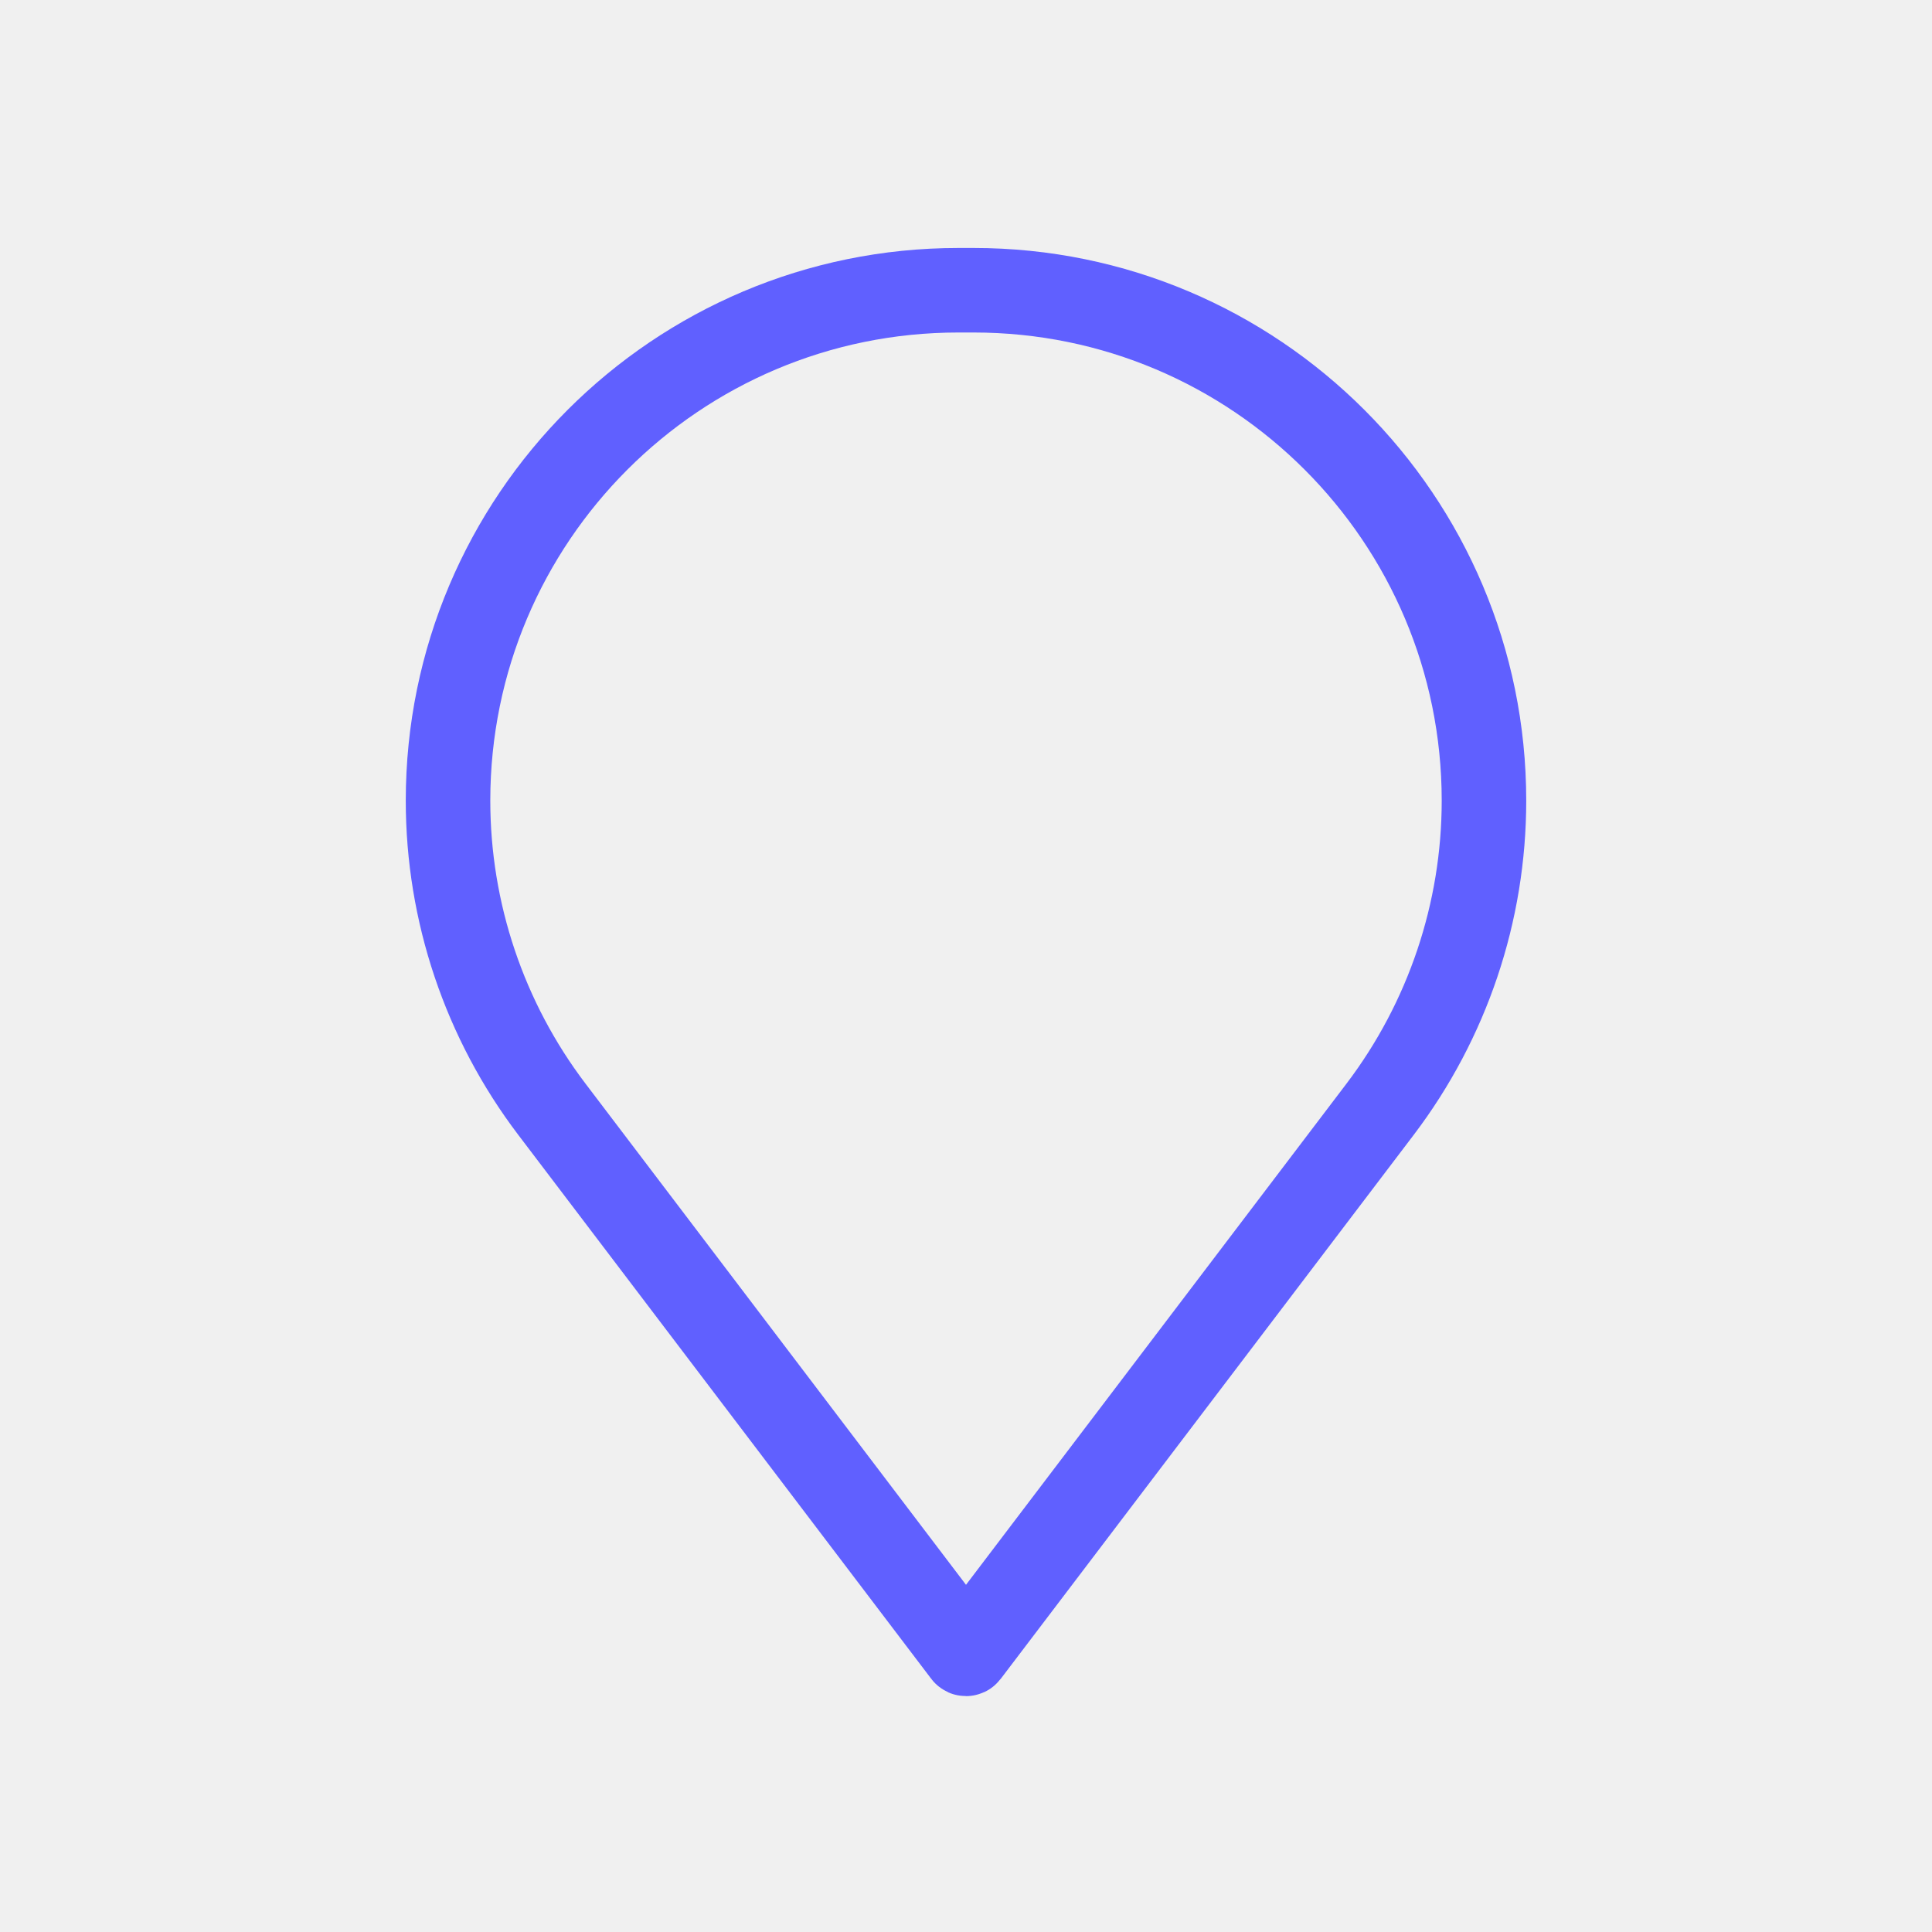
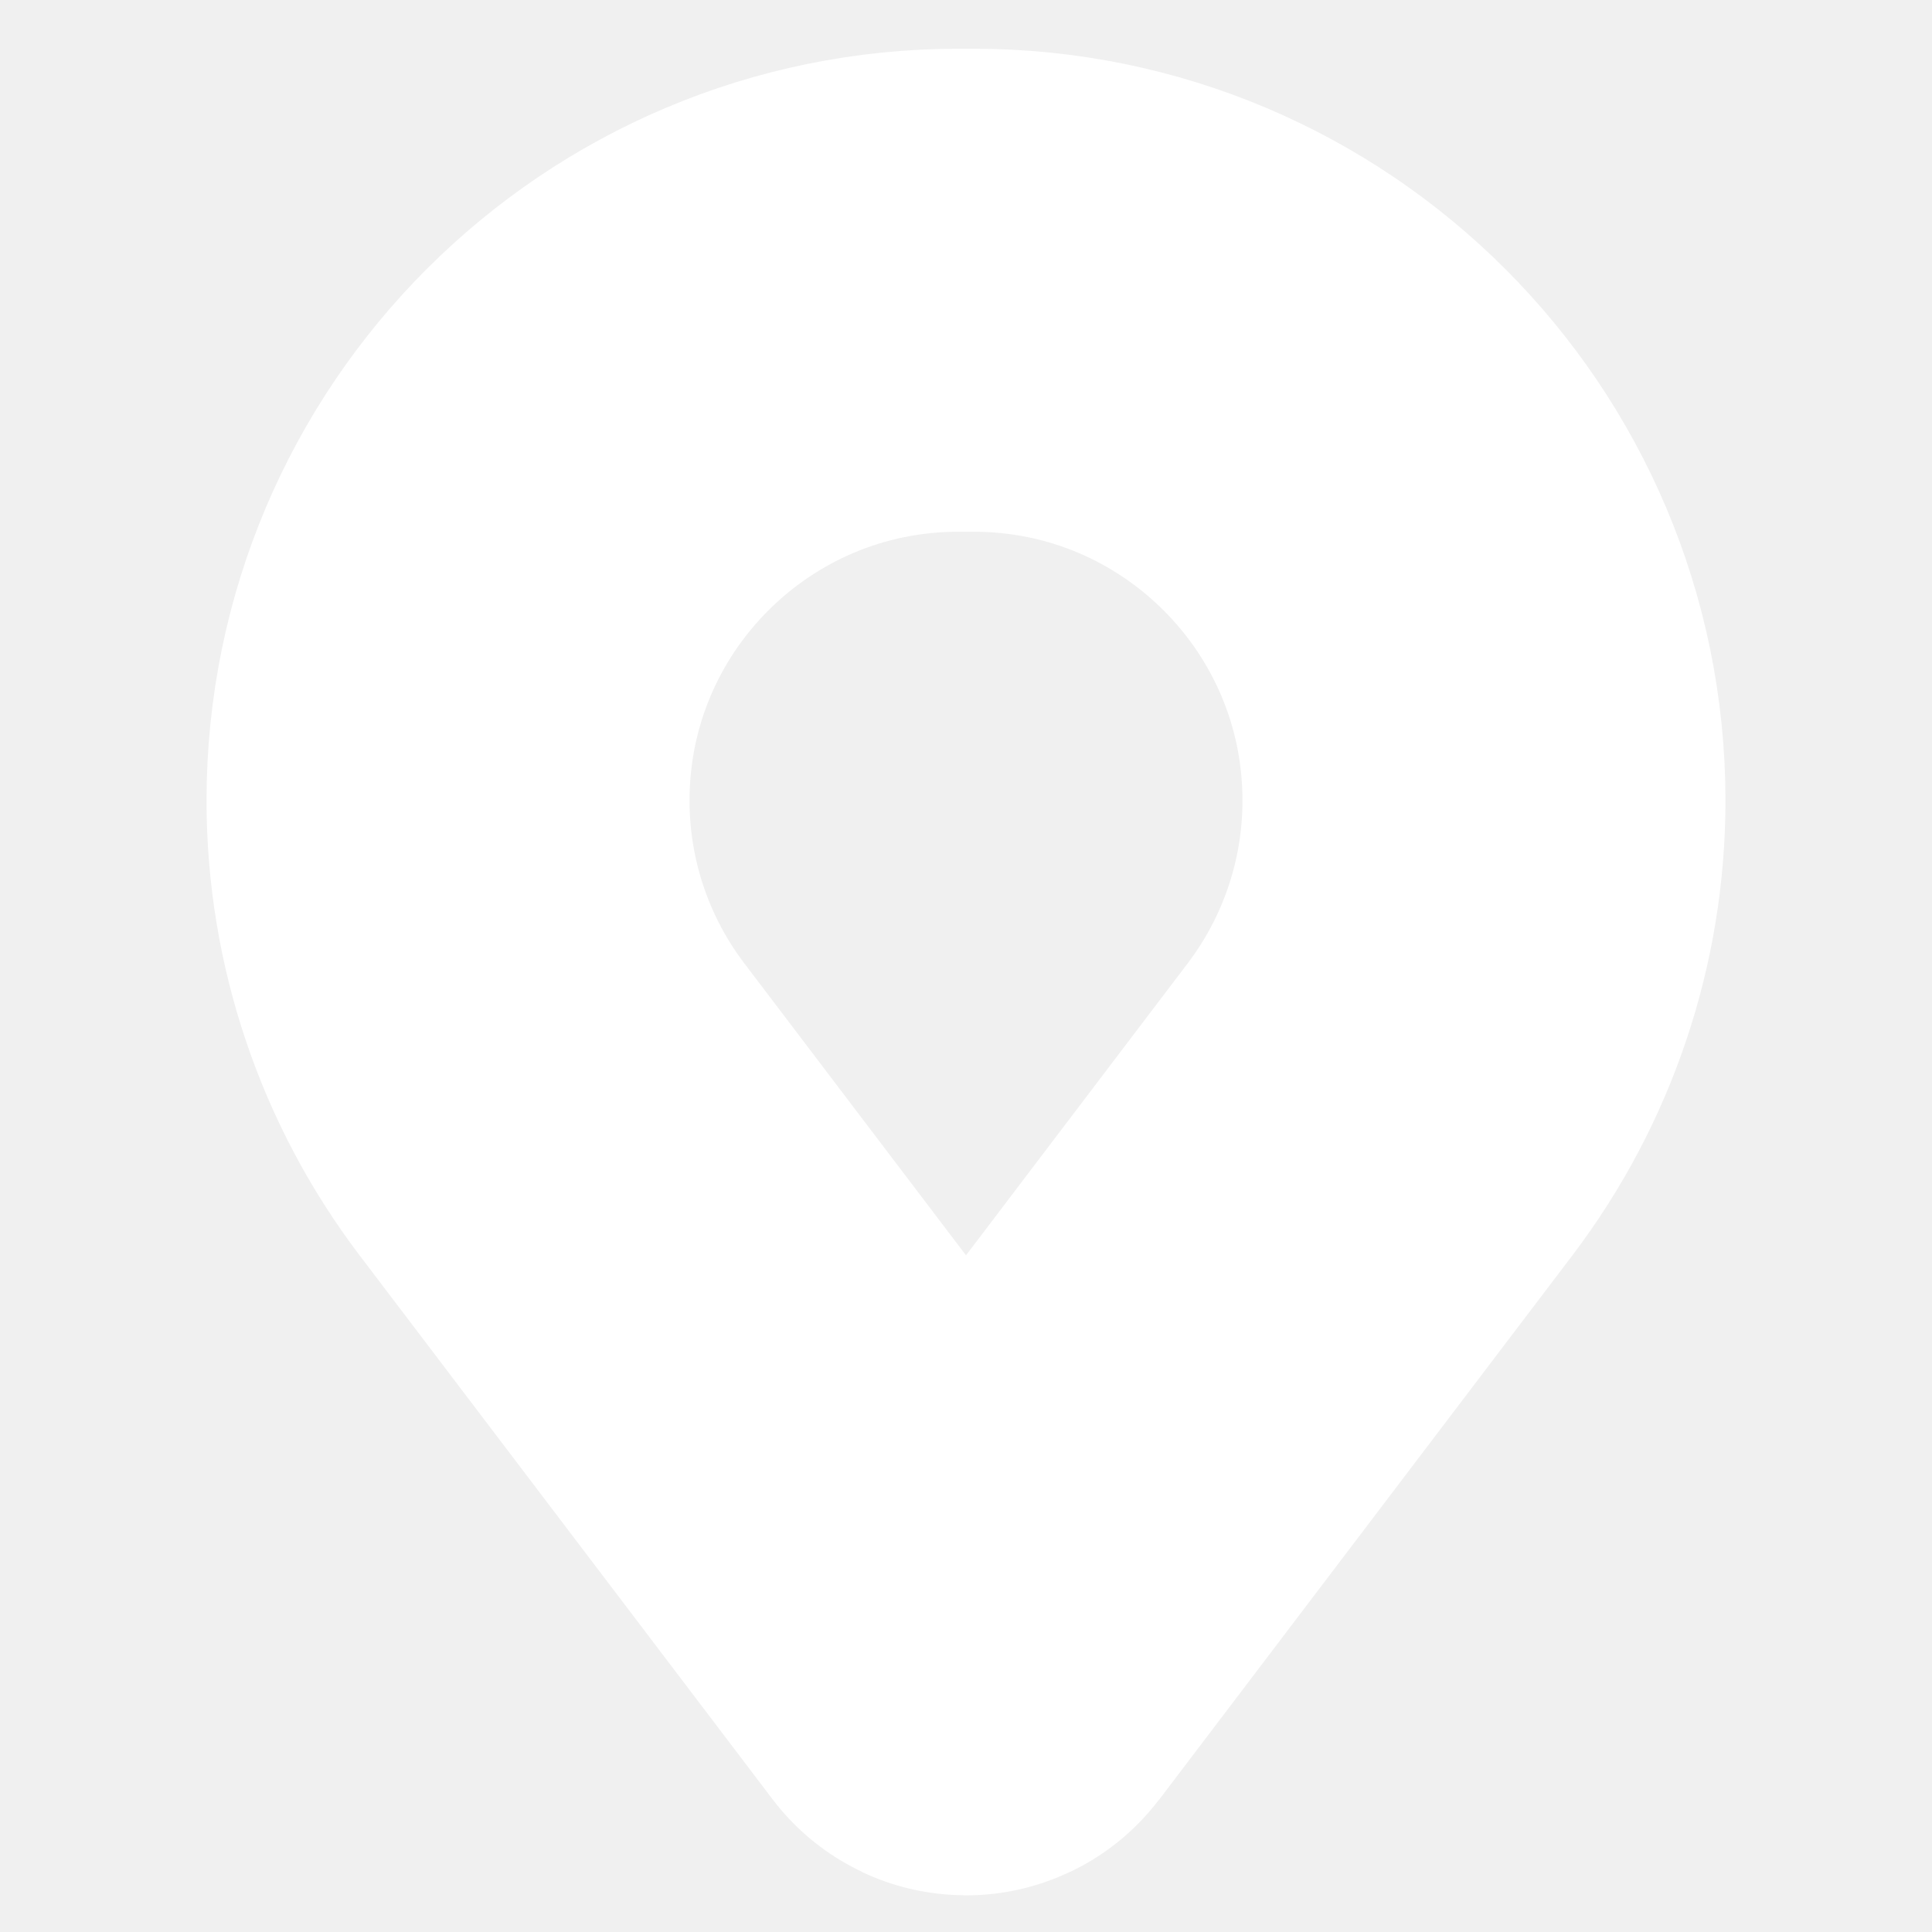
<svg xmlns="http://www.w3.org/2000/svg" width="160" height="160" viewBox="0 0 160 160" fill="none">
-   <g transform="scale(2)">
-     <path fill-rule="evenodd" clip-rule="evenodd" d="M61.448 33.153C61.448 21.48 51.986 12.018 40.313 12.018H39.687C28.014 12.018 18.552 21.48 18.552 33.153C18.552 37.769 20.062 42.258 22.854 45.934L39.958 68.462C39.979 68.49 40.021 68.49 40.042 68.462L57.146 45.934C59.937 42.258 61.448 37.769 61.448 33.153Z" fill="none" stroke="#6060ff" stroke-width="3.5" stroke-alignment="center" />
+   <g transform="translate(0, 0) scale(2)">
+     <path fill-rule="evenodd" clip-rule="evenodd" d="M61.448 33.153C61.448 21.48 51.986 12.018 40.313 12.018H39.687C28.014 12.018 18.552 21.48 18.552 33.153C18.552 37.769 20.062 42.258 22.854 45.934L39.958 68.462C39.979 68.49 40.021 68.49 40.042 68.462L57.146 45.934C59.937 42.258 61.448 37.769 61.448 33.153Z" fill="none" stroke="#ffffff" stroke-width="20" stroke-alignment="center" stroke-linecap="round" stroke-linejoin="round" />
  </g>
</svg>
